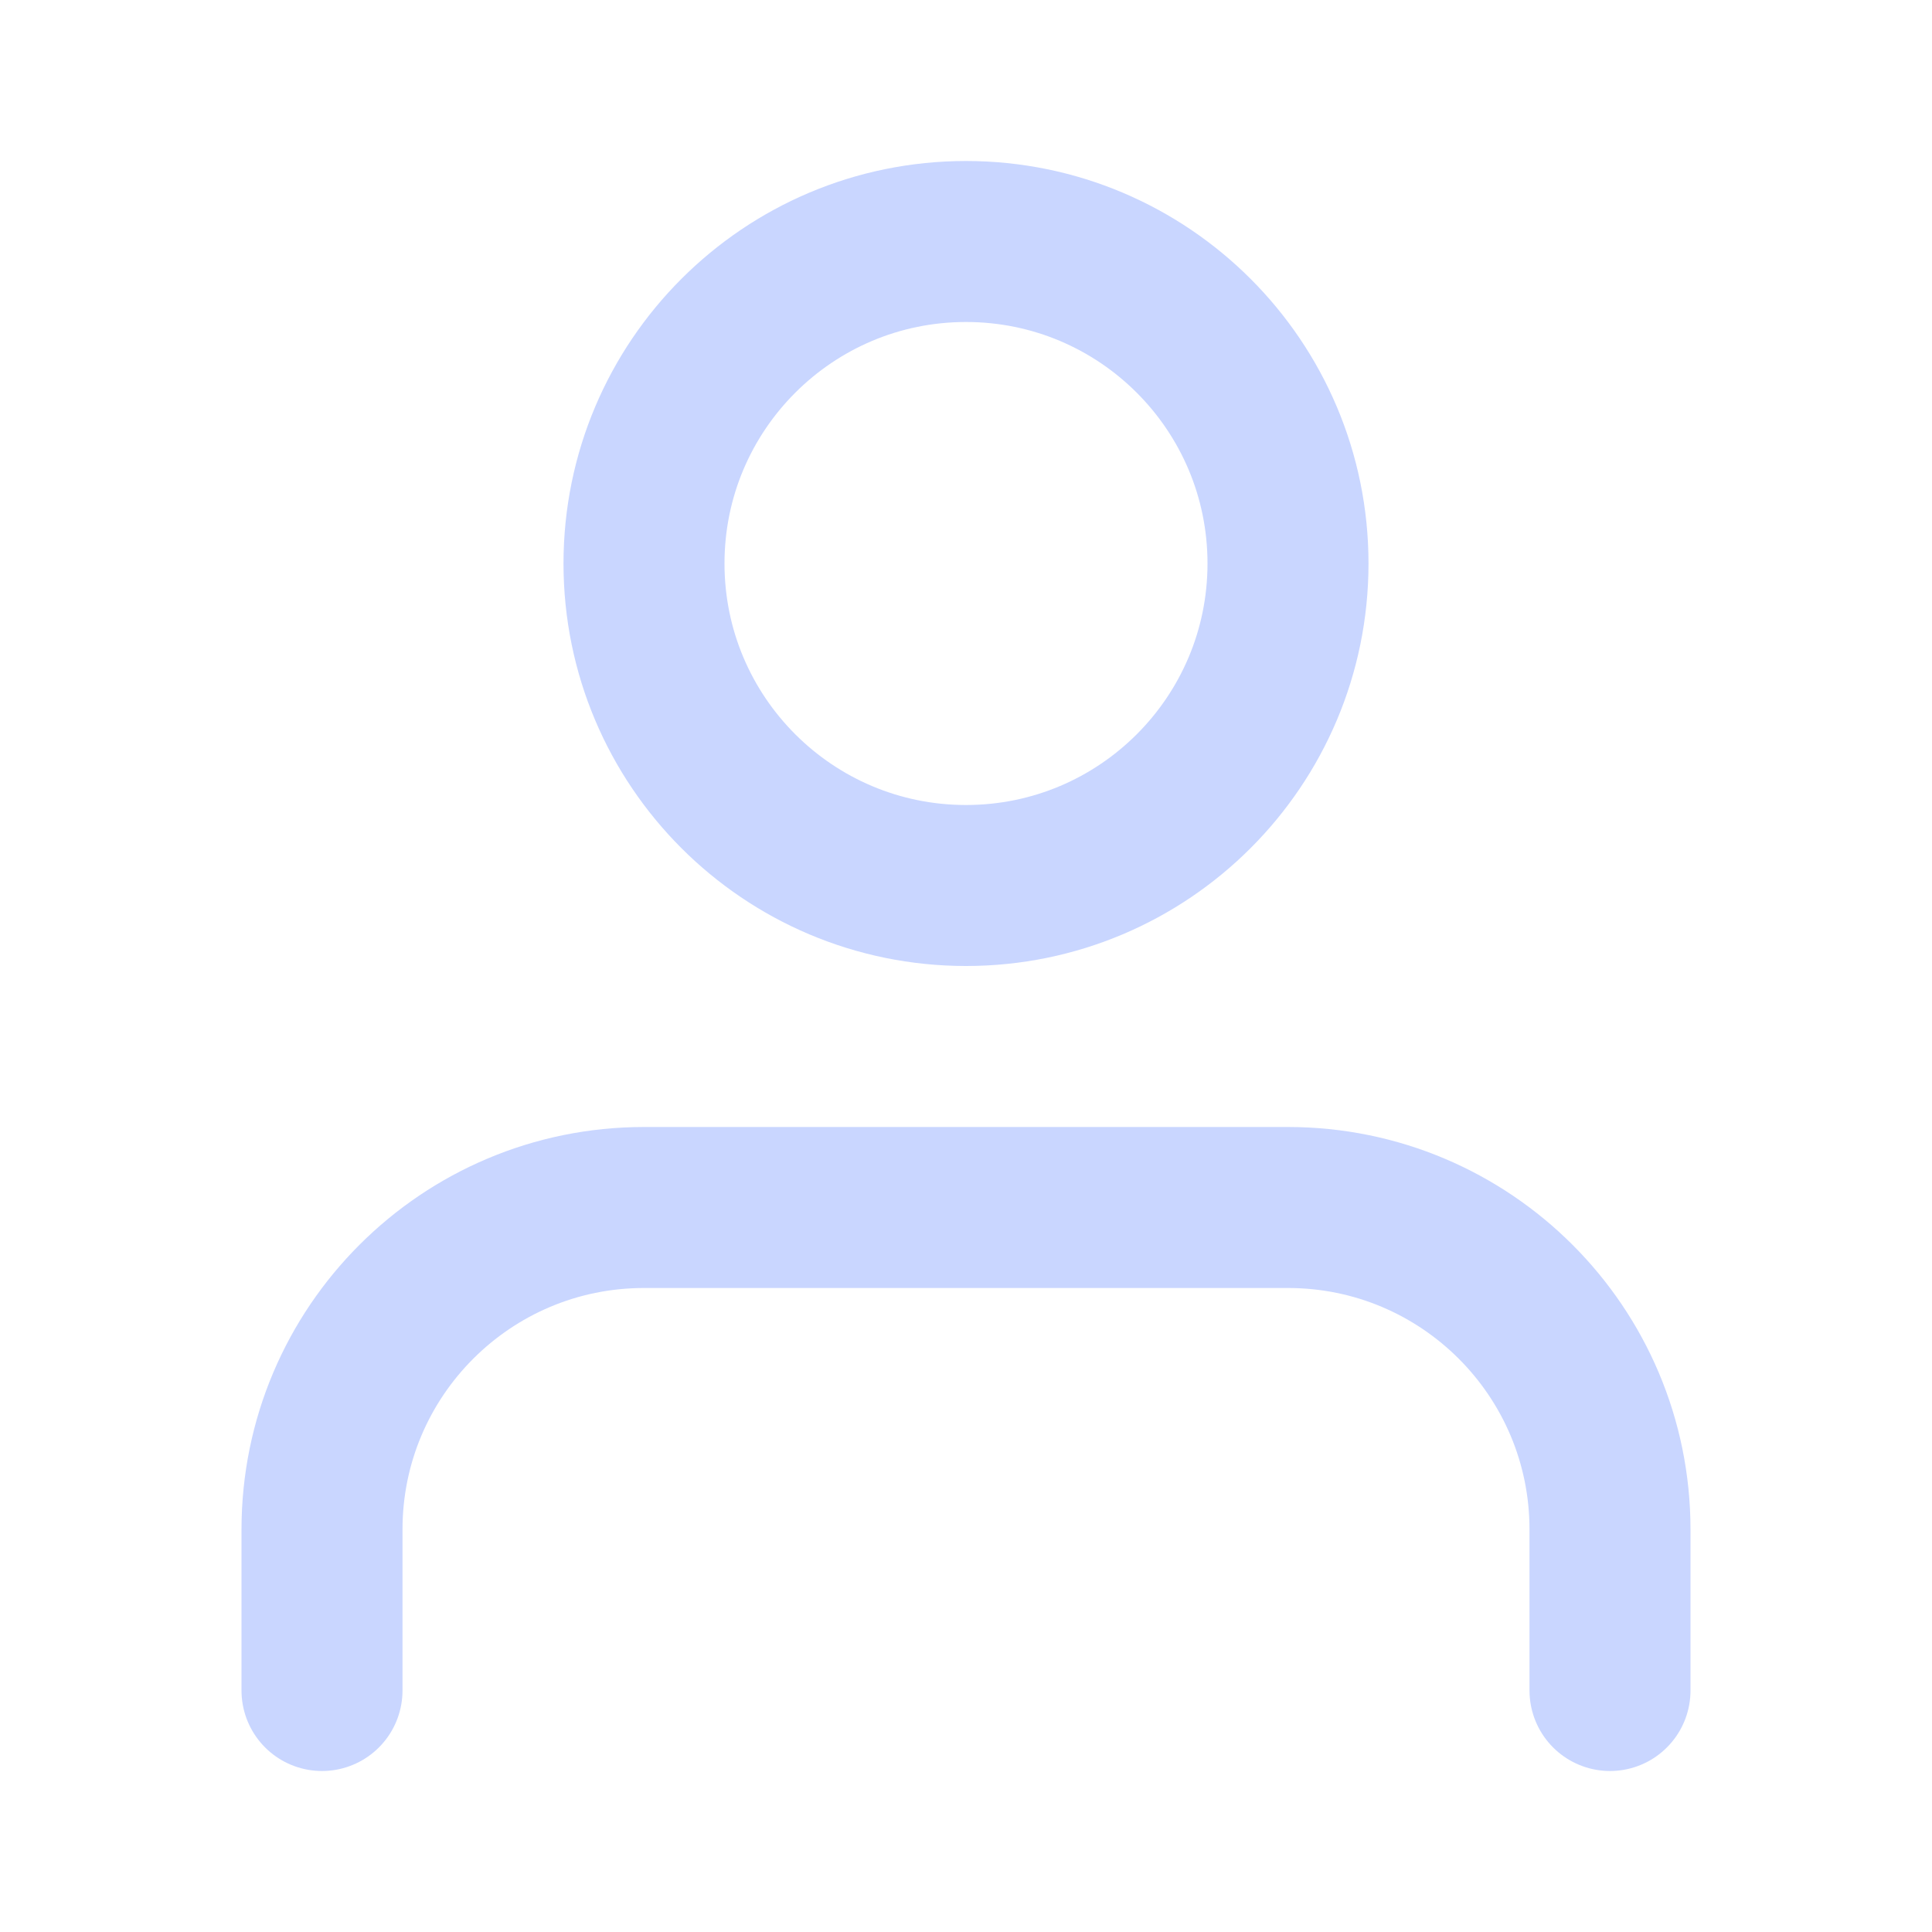
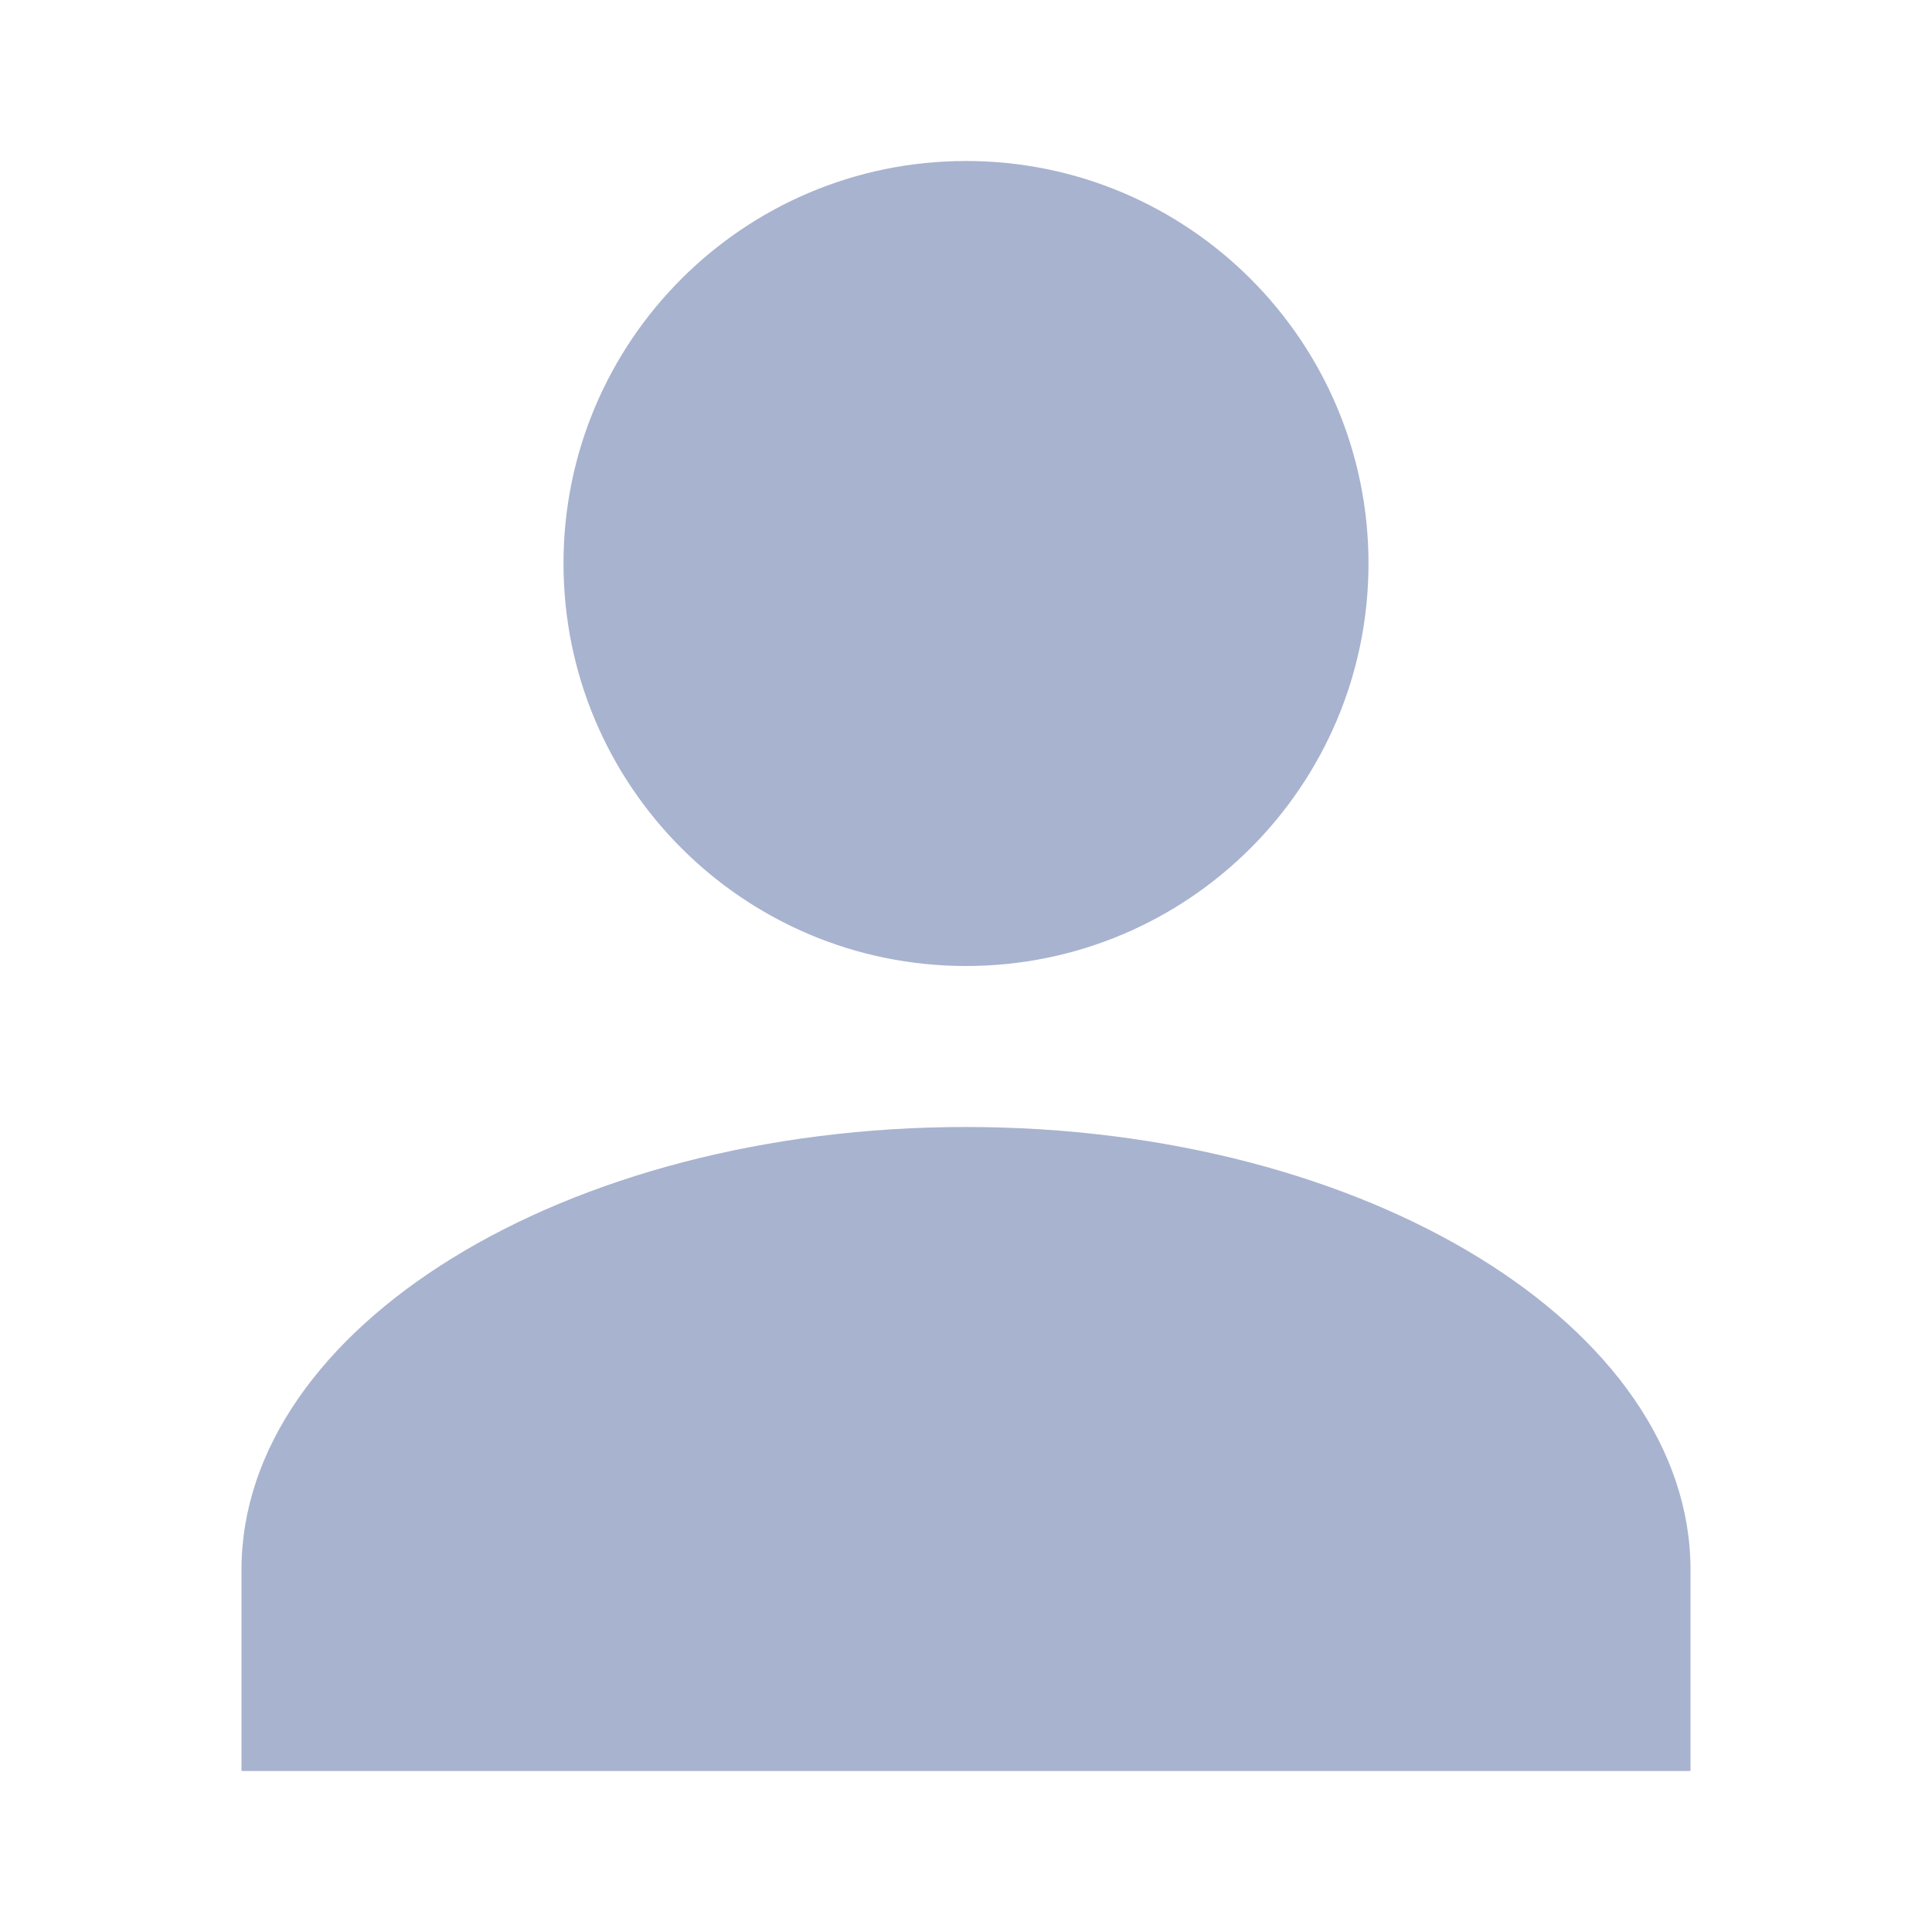
- <svg xmlns="http://www.w3.org/2000/svg" viewBox="0 0 24 24" fill="none" stroke="#c9d6ff" stroke-width="2" stroke-linecap="round" stroke-linejoin="round">
-   <path d="M20 21v-2a4 4 0 00-4-4H8a4 4 0 00-4 4v2" />
-   <circle cx="12" cy="7" r="4" />
+ <svg xmlns="http://www.w3.org/2000/svg" width="18" height="18" viewBox="0 0 24 24" fill="#a8b3cf">
+   <path d="M12 12a5 5 0 1 0-5-5 5 5 0 0 0 5 5Zm0 2c-5 0-9 2.5-9 5.5V22h18v-2.5C21 16.5 17 14 12 14Z" />
</svg>
